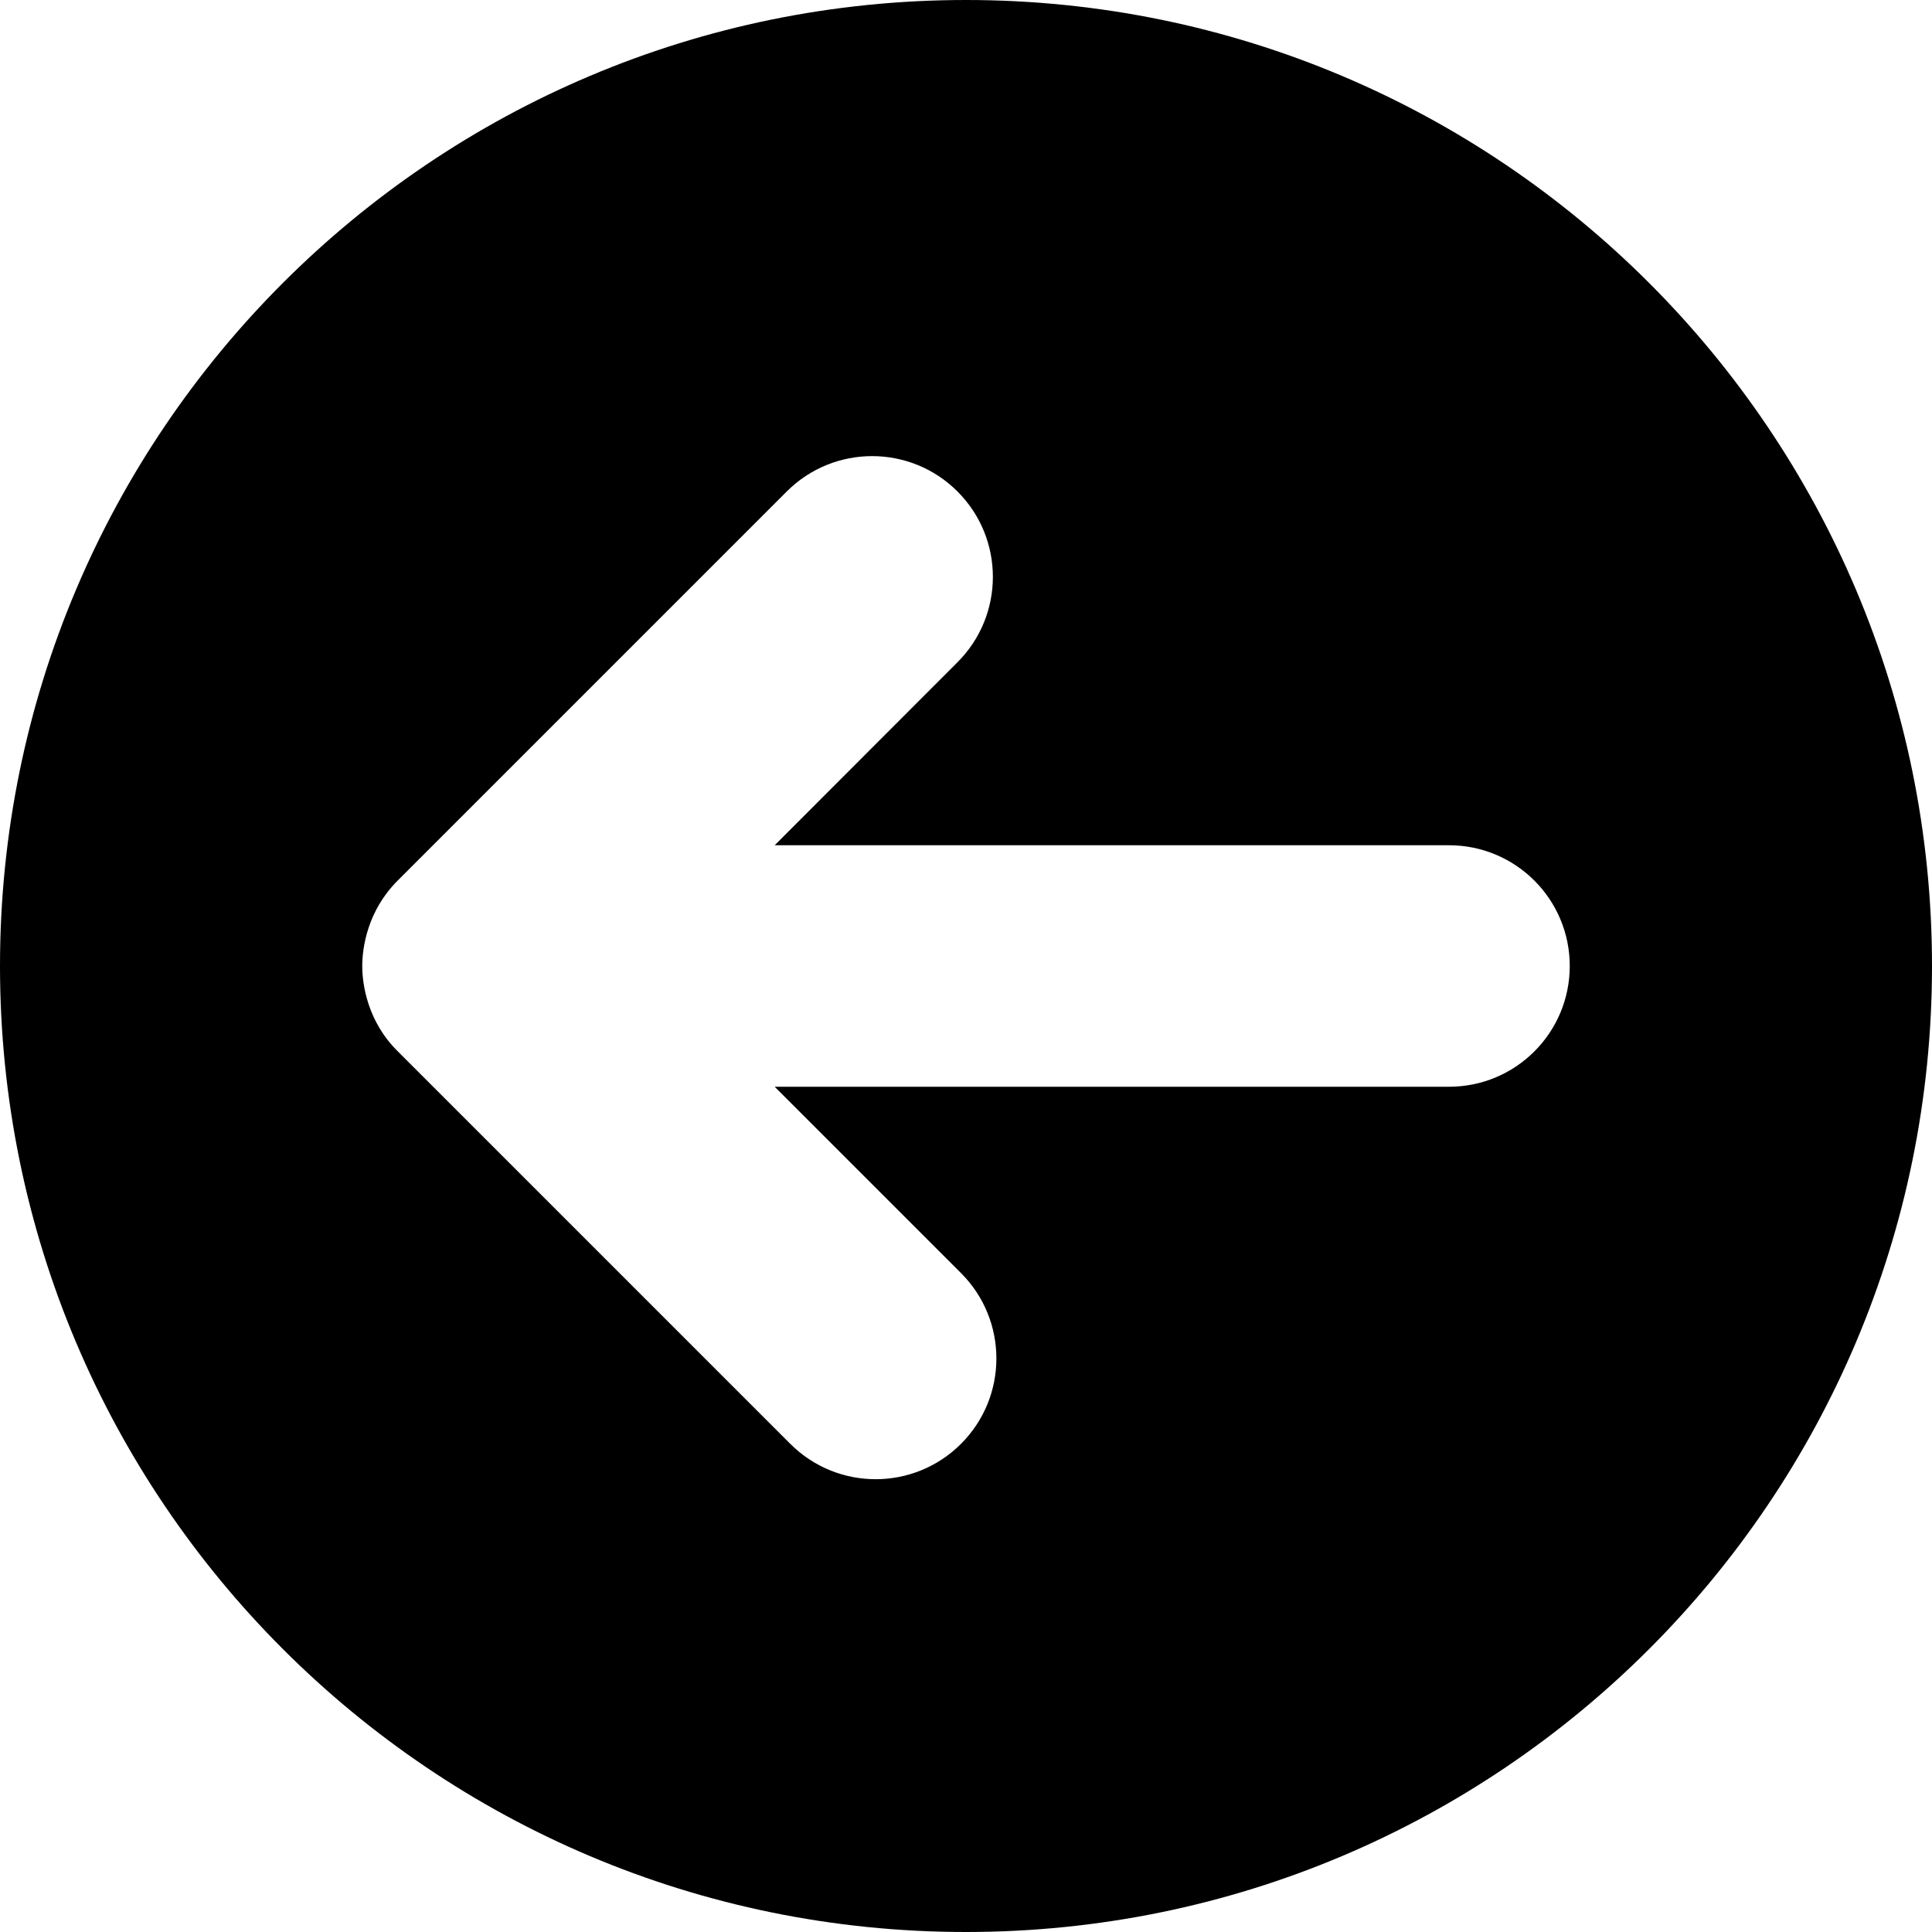
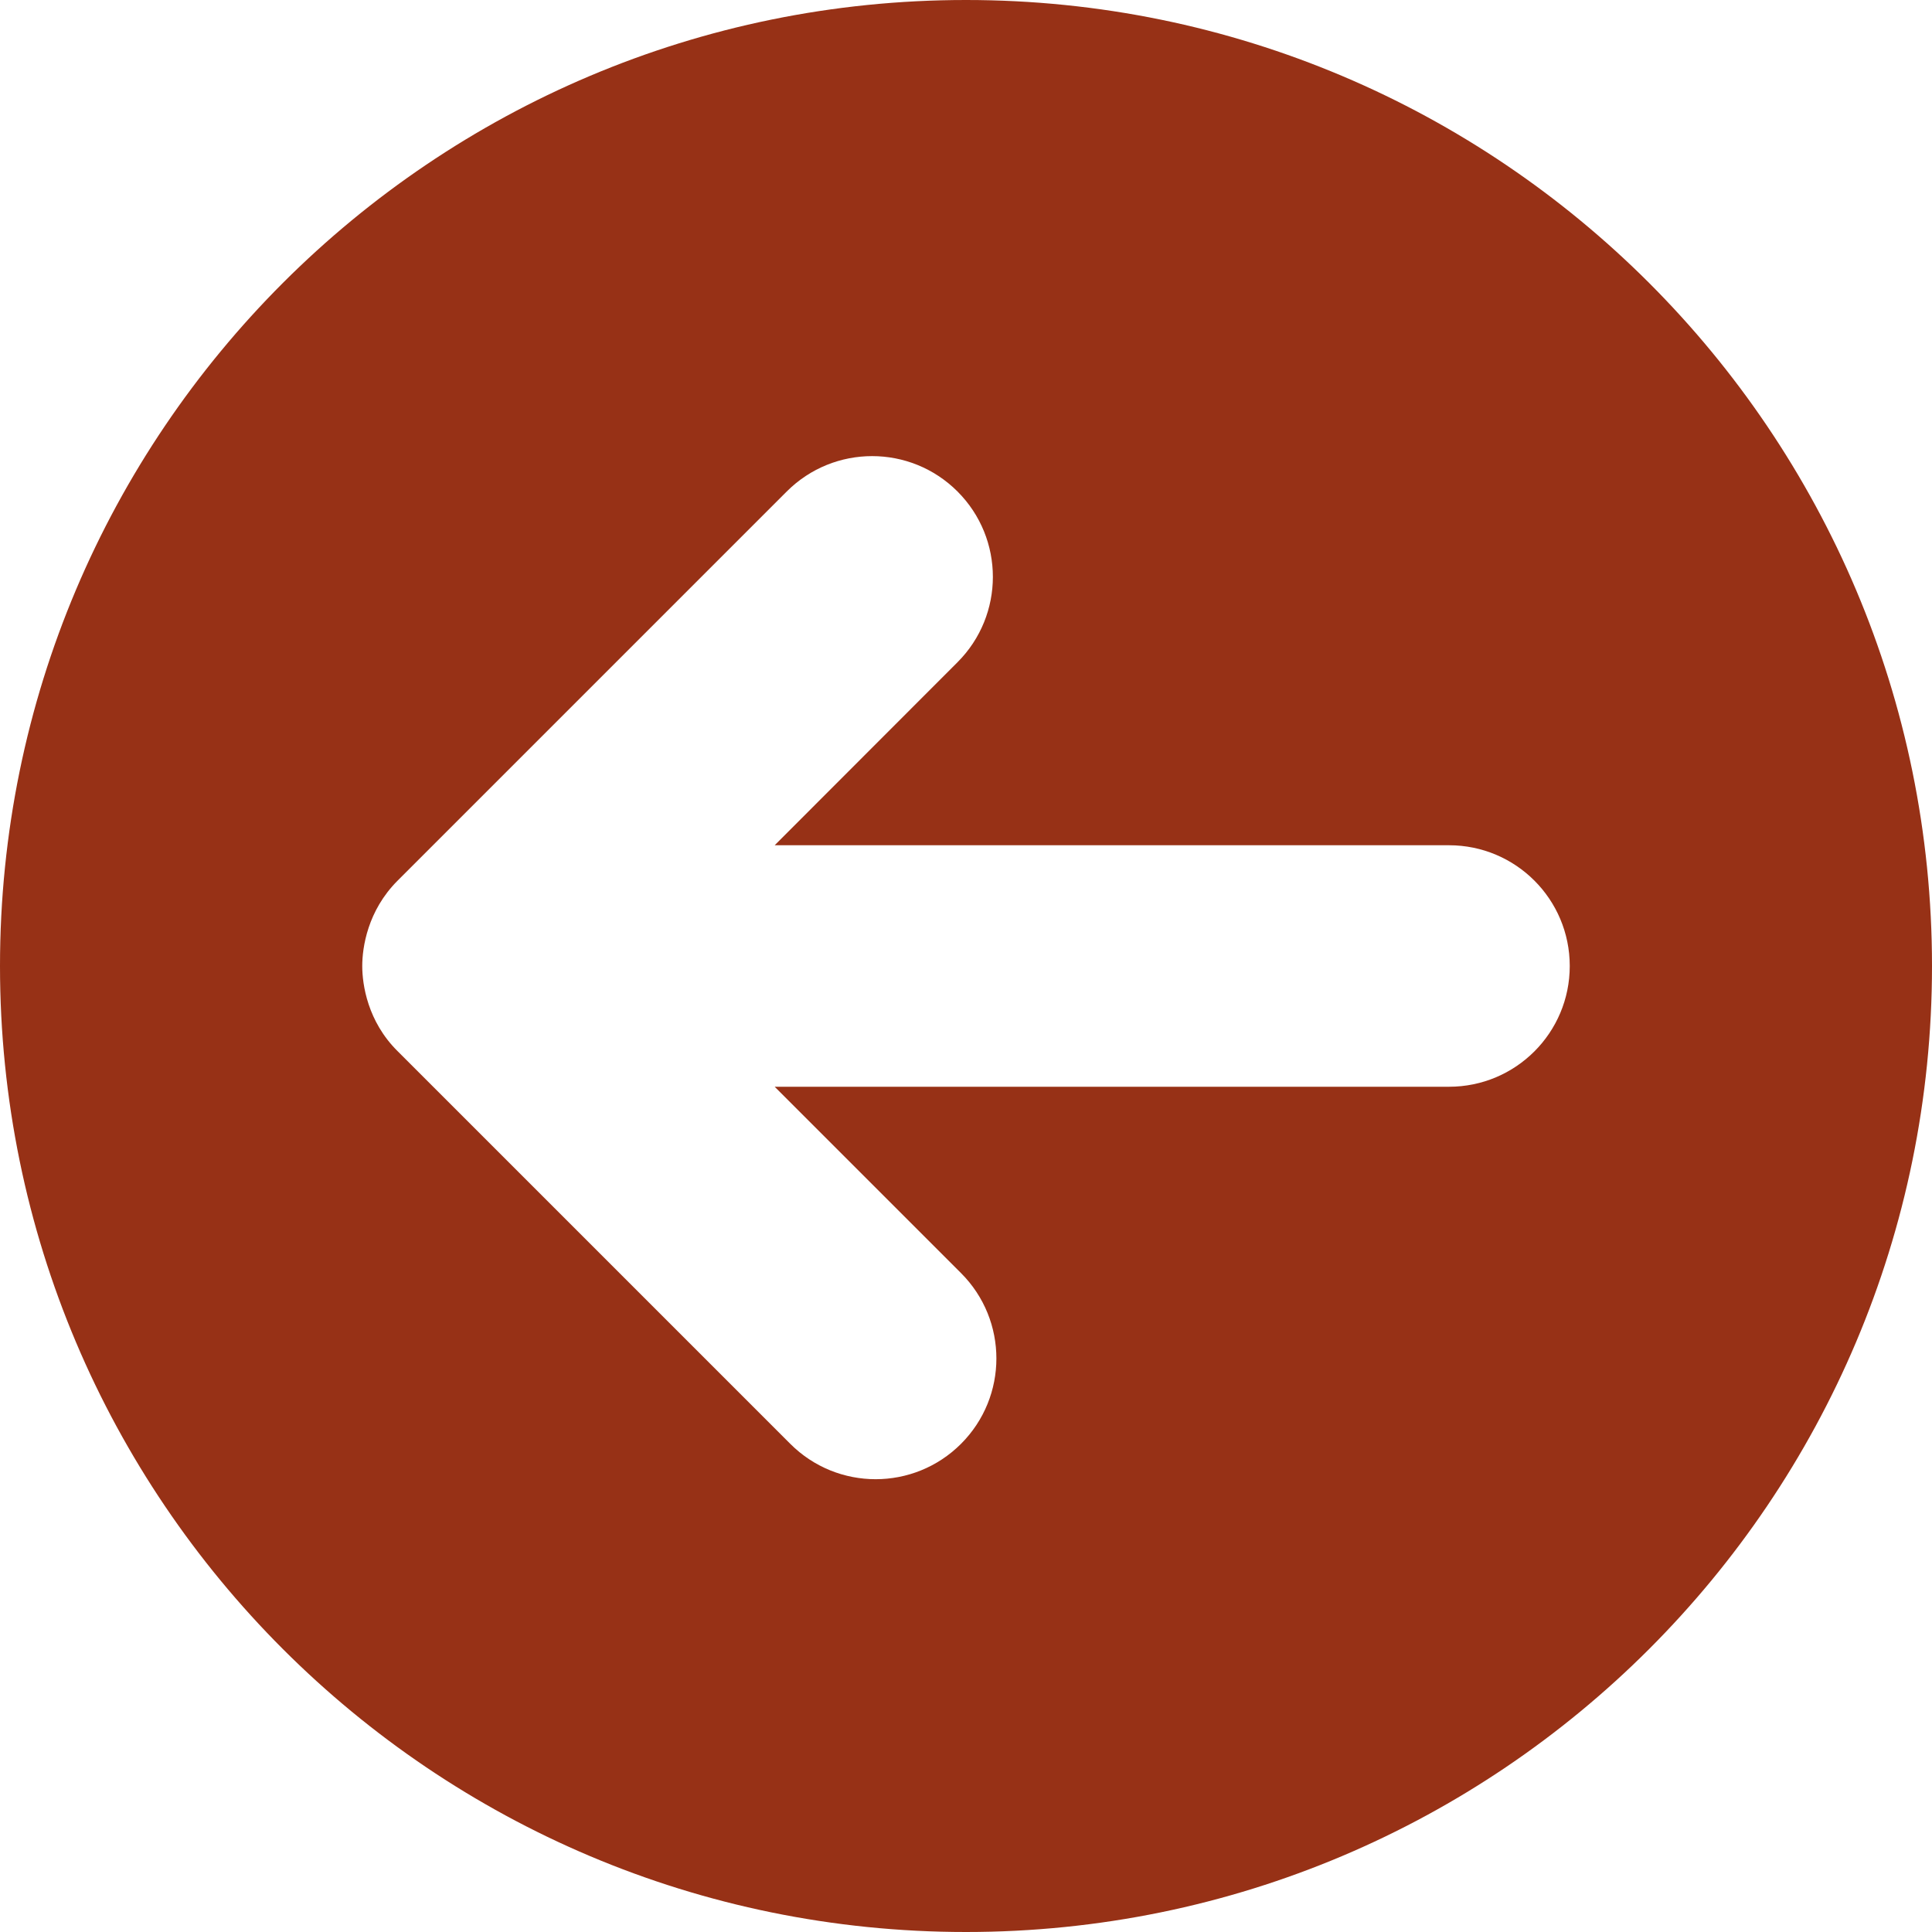
<svg xmlns="http://www.w3.org/2000/svg" viewBox="0 0 512 512">
-   <path d="M256 0C114.6 0 0 114.6 0 256c0 141.4 114.6 256 256 256s256-114.6 256-256C512 114.6 397.4 0 256 0zM384 288H205.3l49.38 49.38c12.5 12.5 12.5 32.75 0 45.25s-32.75 12.5-45.25 0L105.4 278.6C97.4 270.7 96 260.9 96 256c0-4.883 1.391-14.66 9.398-22.65l103.1-103.1c12.5-12.5 32.75-12.5 45.25 0s12.5 32.75 0 45.25L205.3 224H384c17.69 0 32 14.33 32 32S401.7 288 384 288z" />
+   <path fill="#973116" d="M256 0C114.6 0 0 114.6 0 256c0 141.4 114.6 256 256 256s256-114.6 256-256C512 114.6 397.4 0 256 0zM384 288H205.3l49.38 49.38c12.5 12.5 12.5 32.75 0 45.25s-32.75 12.5-45.25 0L105.4 278.6C97.4 270.7 96 260.9 96 256c0-4.883 1.391-14.66 9.398-22.65l103.1-103.1c12.5-12.5 32.75-12.5 45.25 0s12.5 32.75 0 45.25L205.3 224H384c17.69 0 32 14.33 32 32S401.7 288 384 288z" />
</svg>
